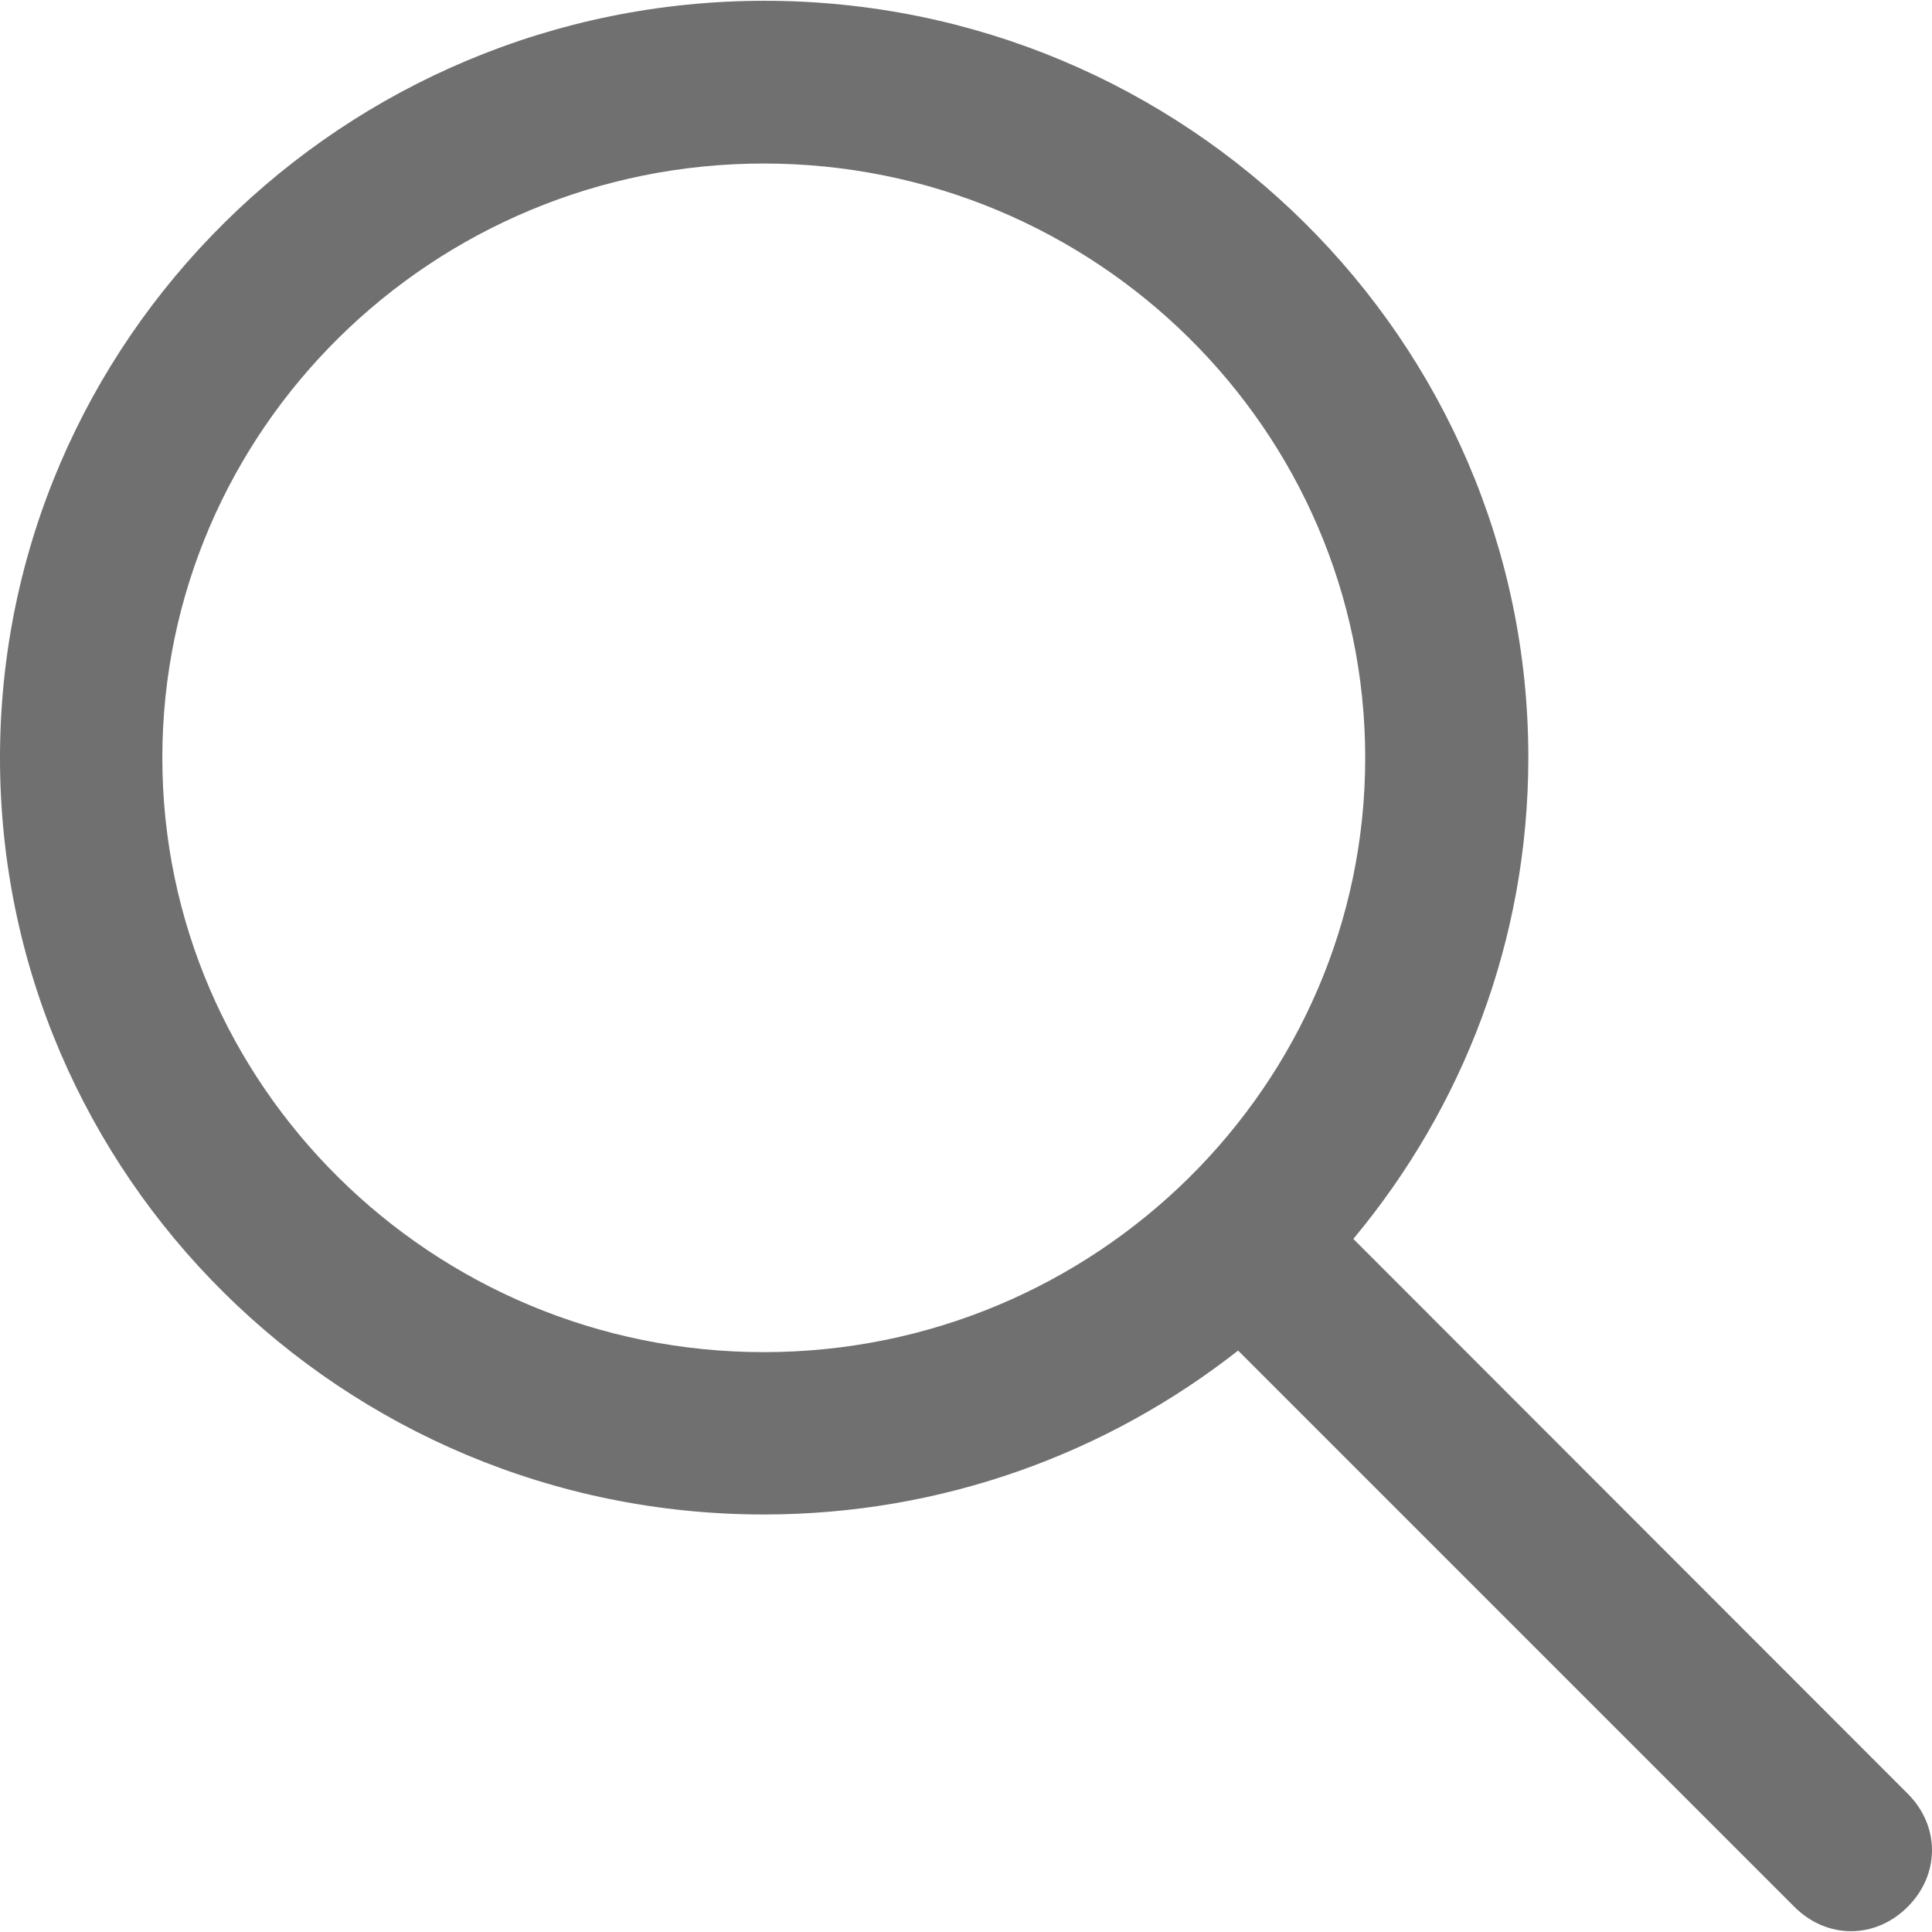
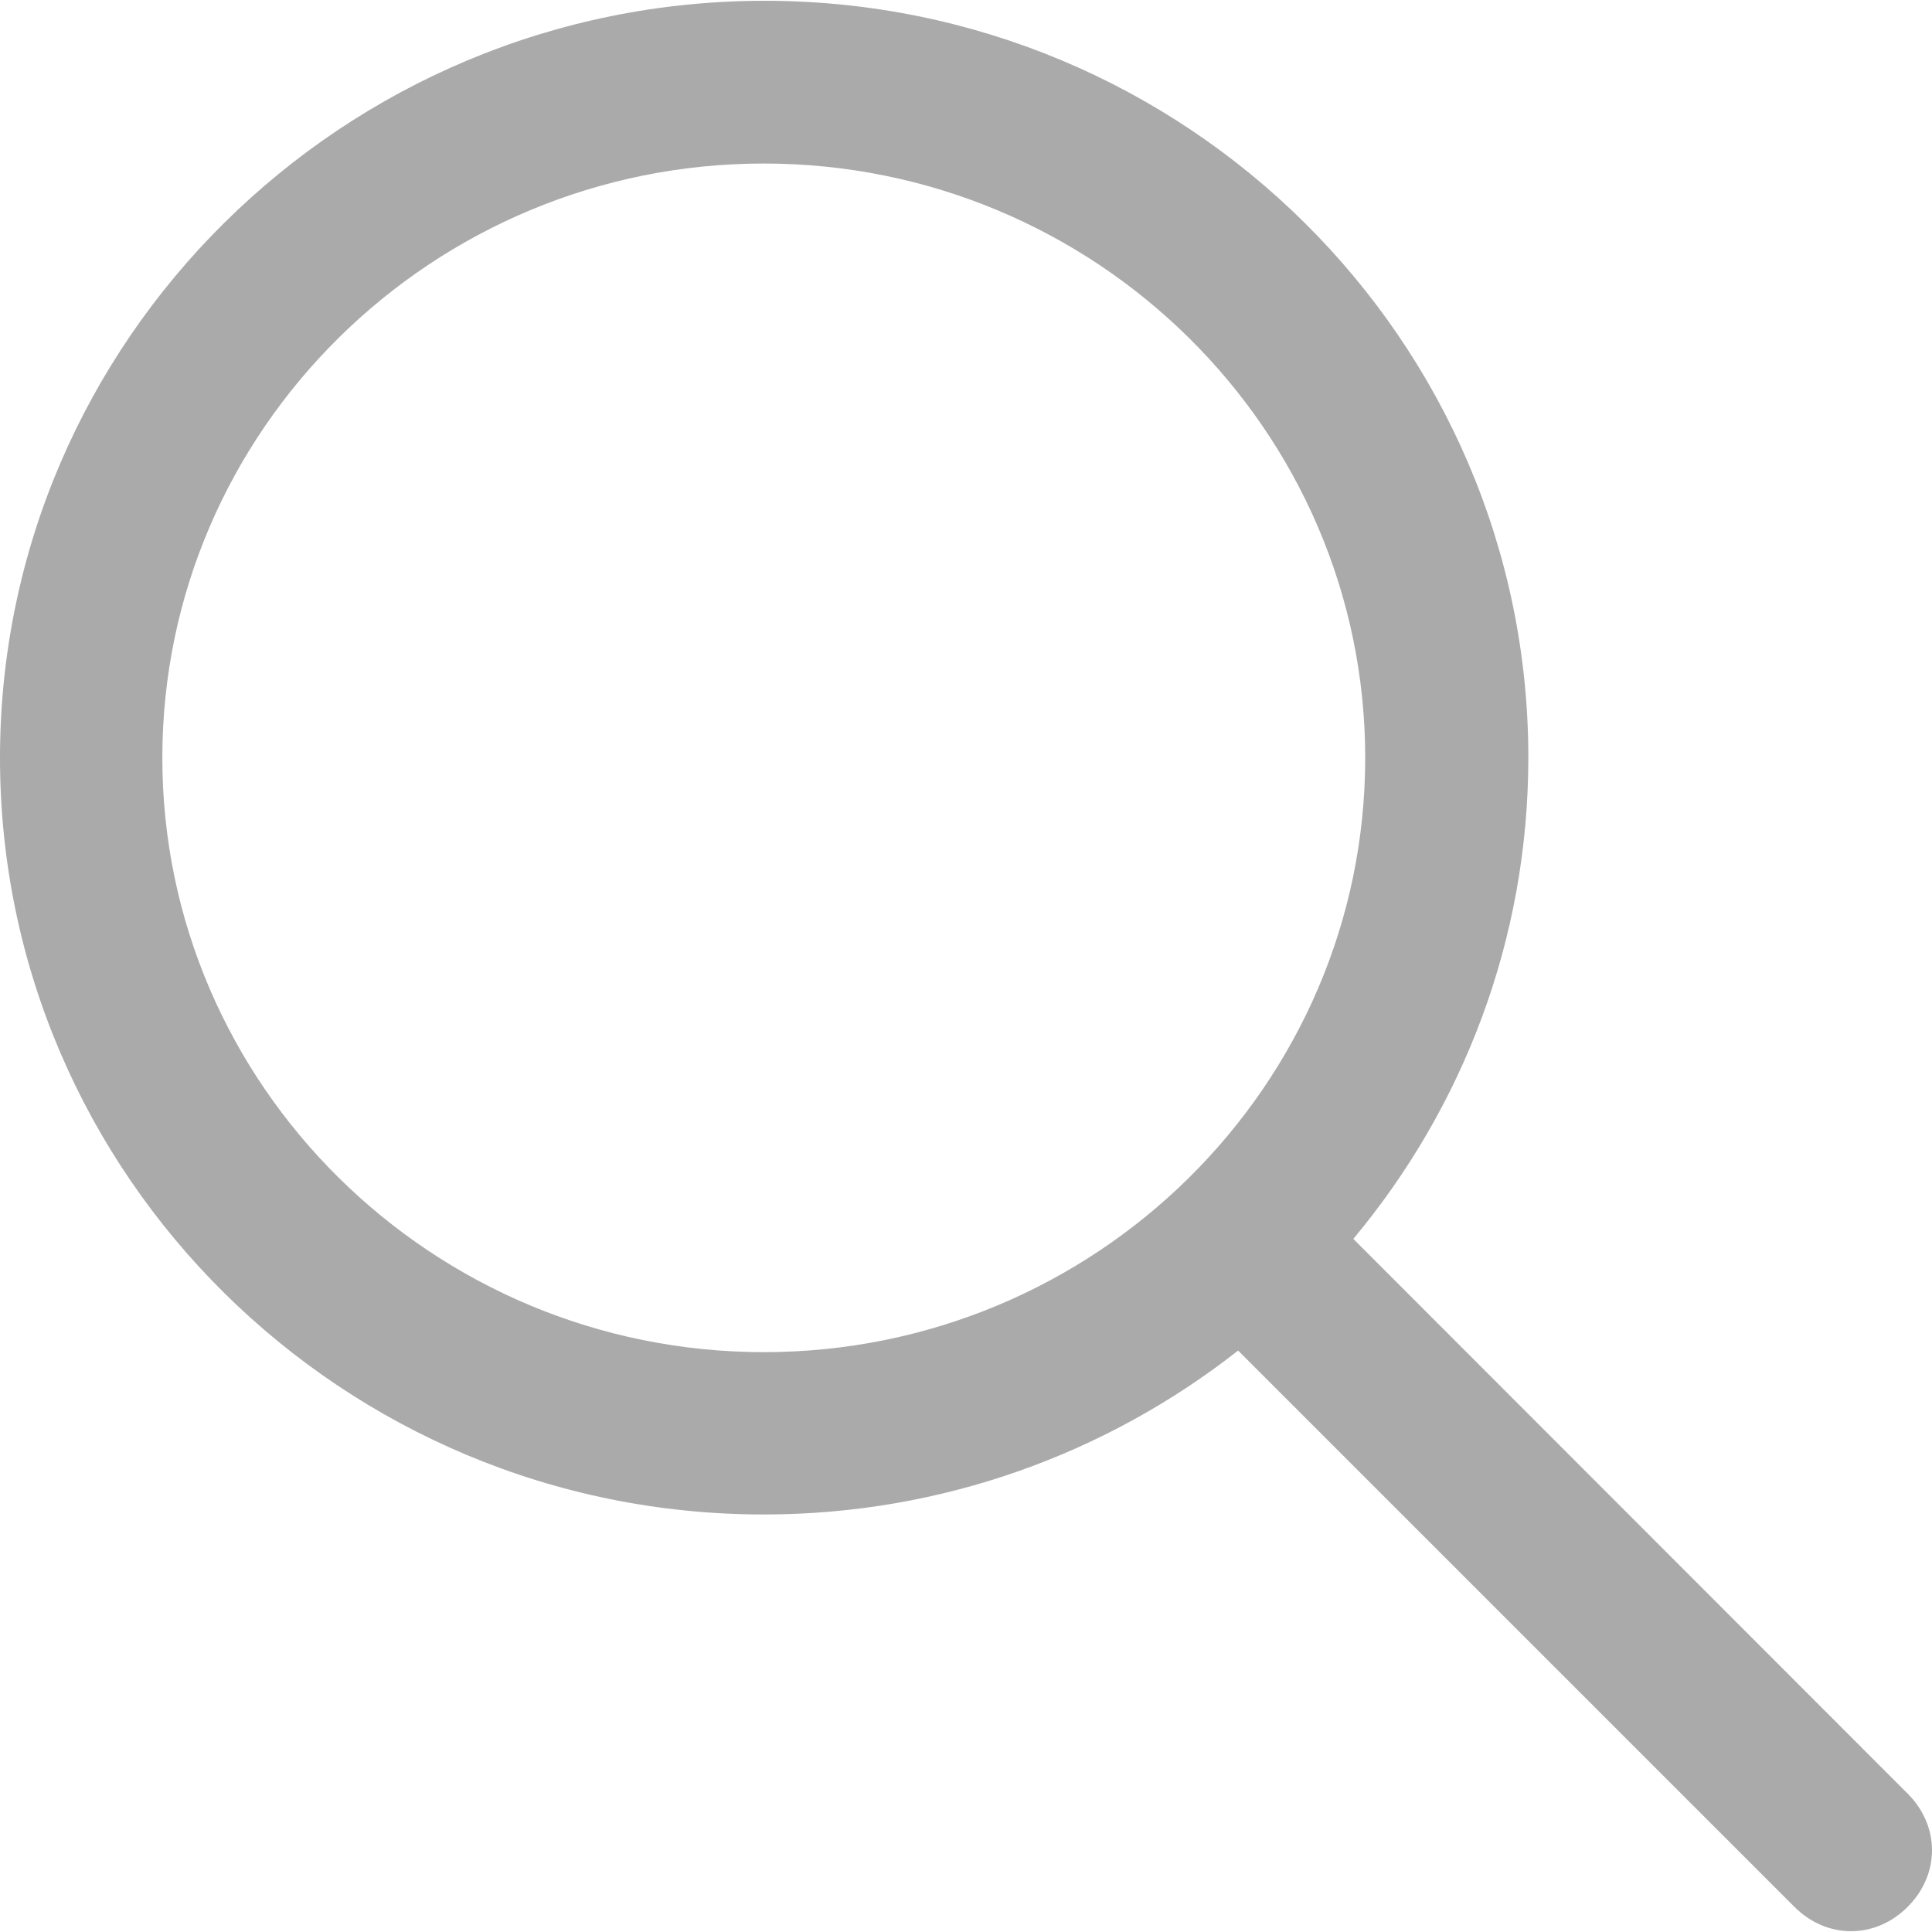
<svg xmlns="http://www.w3.org/2000/svg" version="1.1" id="Capa_1" x="0px" y="0px" viewBox="0 0 487.95 487.95" style="enable-background:new 0 0 487.95 487.95;" xml:space="preserve">
  <g>
    <g>
-       <path fill="#707070" d="M481.8,453l-140-140.1c27.6-33.1,44.2-75.4,44.2-121.6C386,85.9,299.5,0.2,193.1,0.2S0,86,0,191.4s86.5,191.1,192.9,191.1    c45.2,0,86.8-15.5,119.8-41.4l140.5,140.5c8.2,8.2,20.4,8.2,28.6,0C490,473.4,490,461.2,481.8,453z M41,191.4    c0-82.8,68.2-150.1,151.9-150.1s151.9,67.3,151.9,150.1s-68.2,150.1-151.9,150.1S41,274.1,41,191.4z" />
+       <path fill="#aaa" d="M481.8,453l-140-140.1c27.6-33.1,44.2-75.4,44.2-121.6C386,85.9,299.5,0.2,193.1,0.2S0,86,0,191.4s86.5,191.1,192.9,191.1    c45.2,0,86.8-15.5,119.8-41.4l140.5,140.5c8.2,8.2,20.4,8.2,28.6,0C490,473.4,490,461.2,481.8,453z M41,191.4    c0-82.8,68.2-150.1,151.9-150.1s151.9,67.3,151.9,150.1s-68.2,150.1-151.9,150.1S41,274.1,41,191.4z" />
    </g>
  </g>
  <g>
</g>
  <g>
</g>
  <g>
</g>
  <g>
</g>
  <g>
</g>
  <g>
</g>
  <g>
</g>
  <g>
</g>
  <g>
</g>
  <g>
</g>
  <g>
</g>
  <g>
</g>
  <g>
</g>
  <g>
</g>
  <g>
</g>
</svg>
